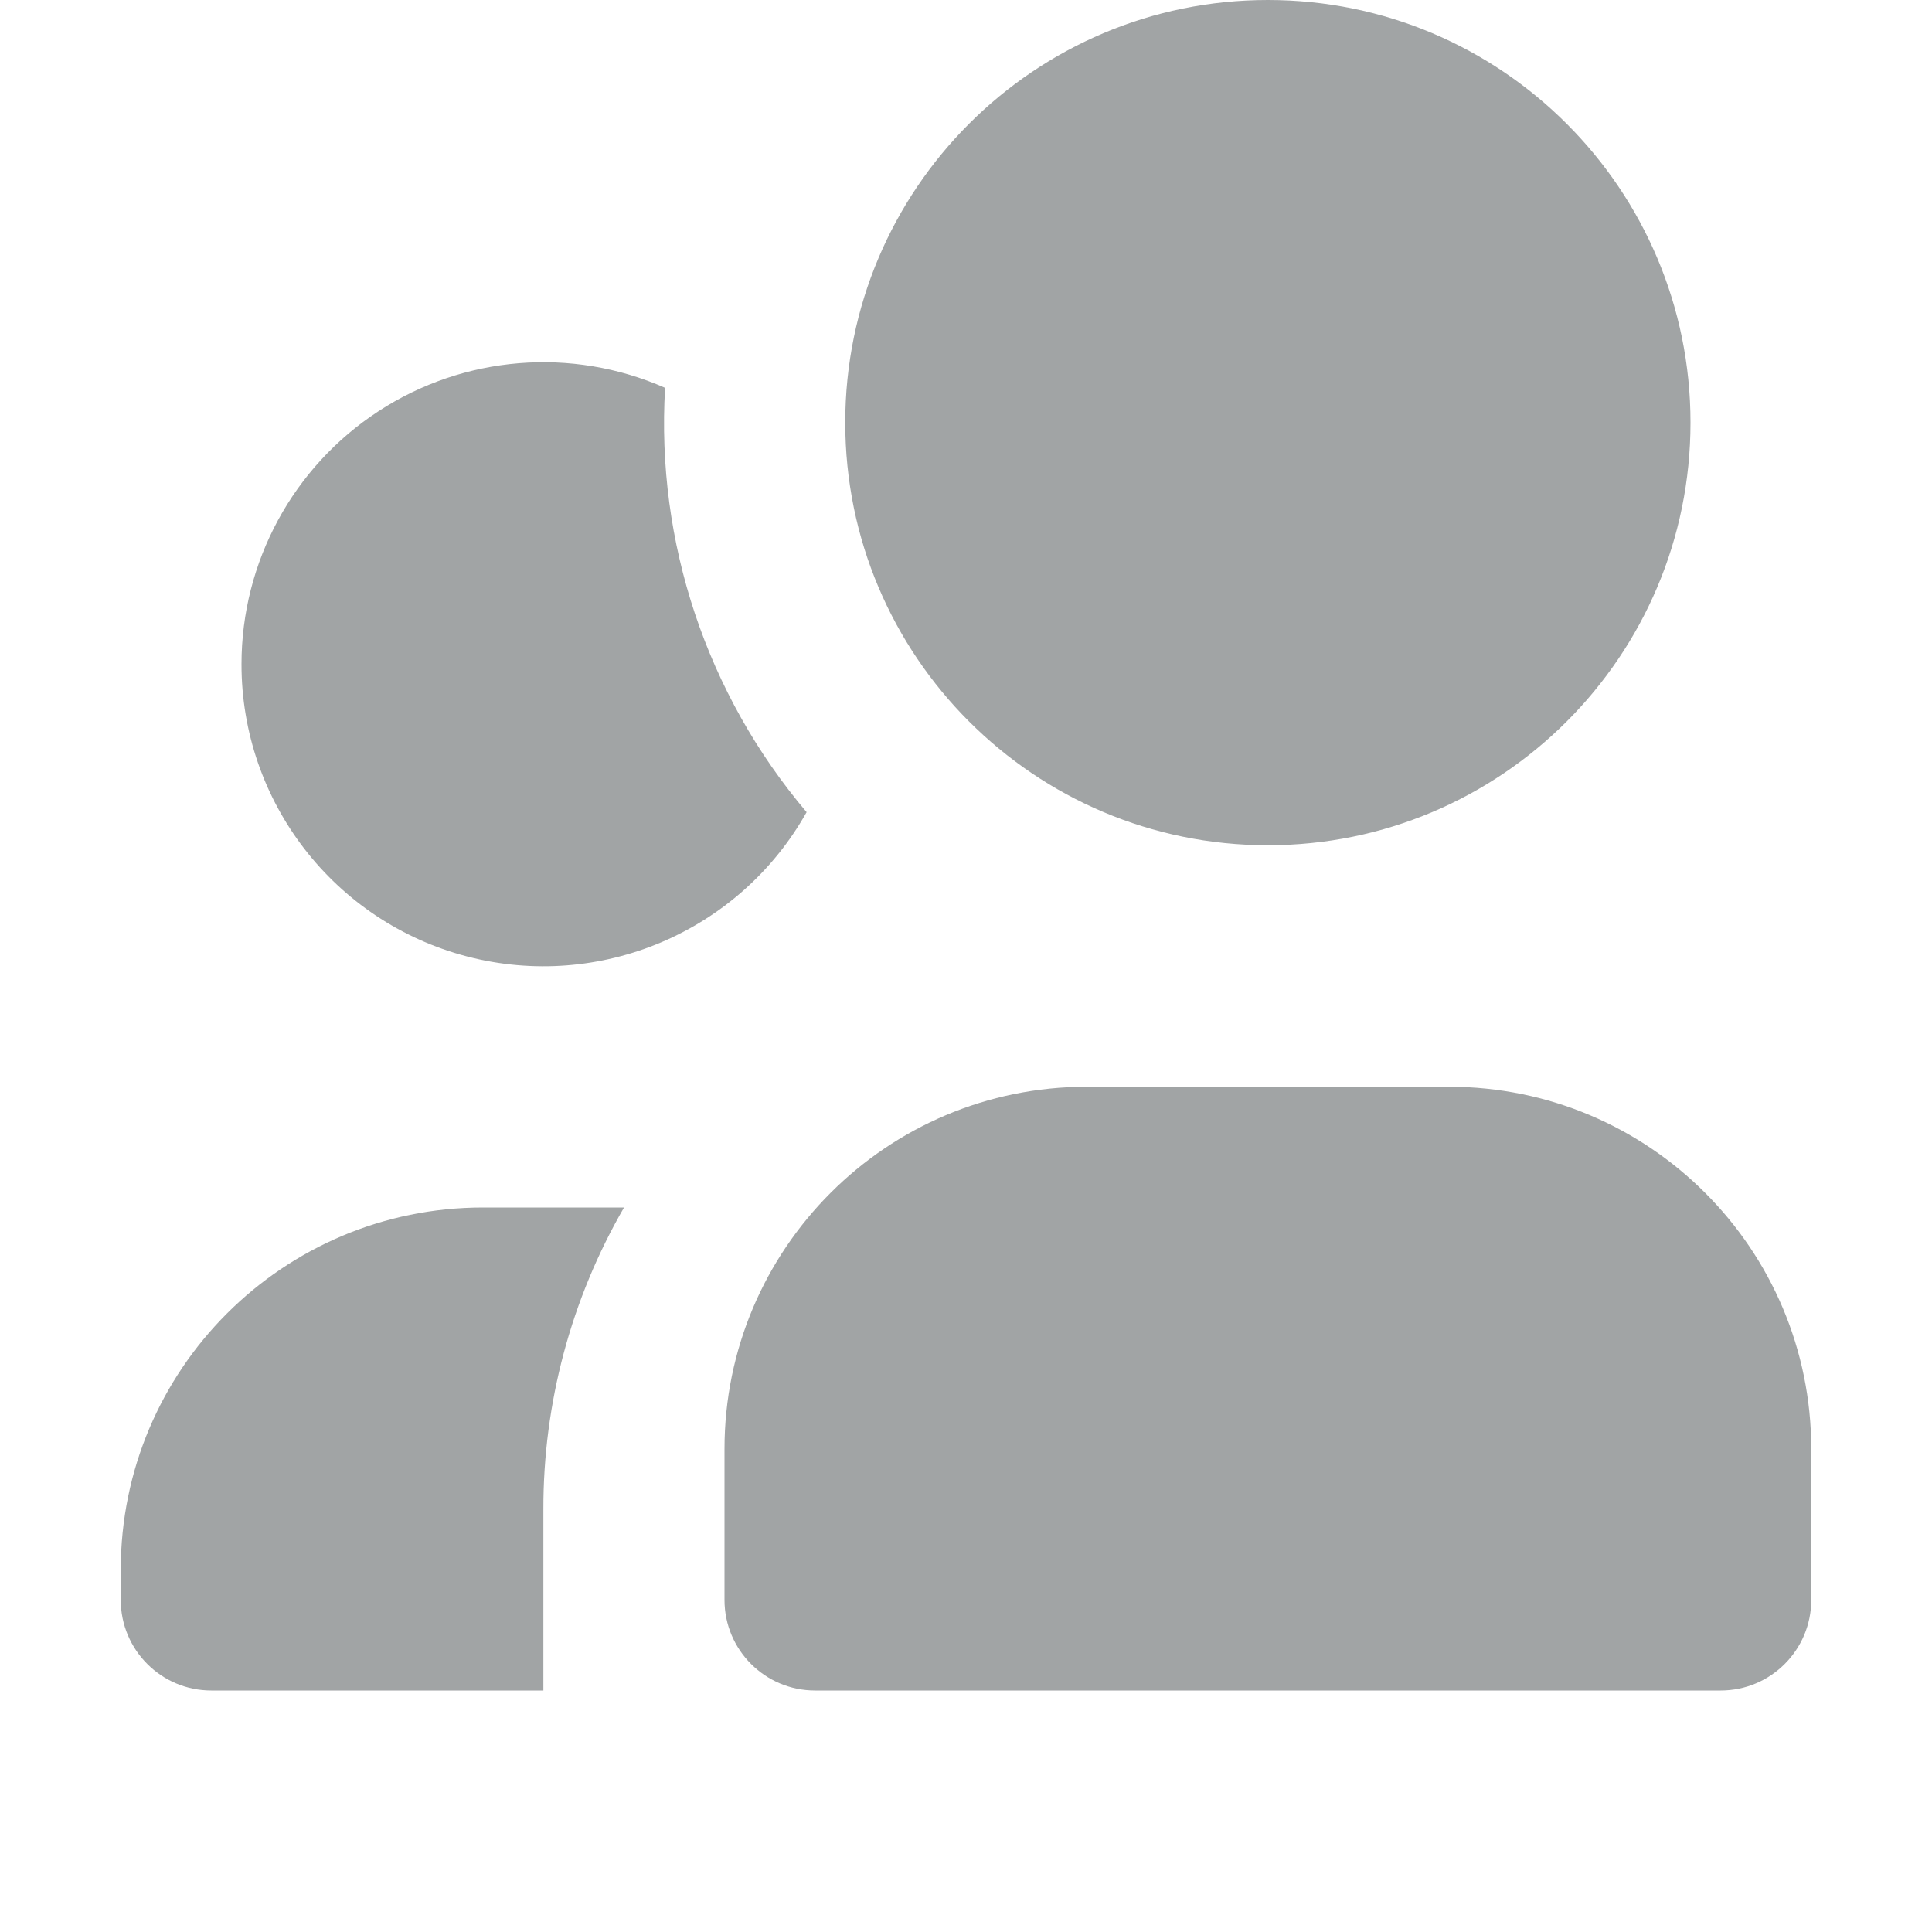
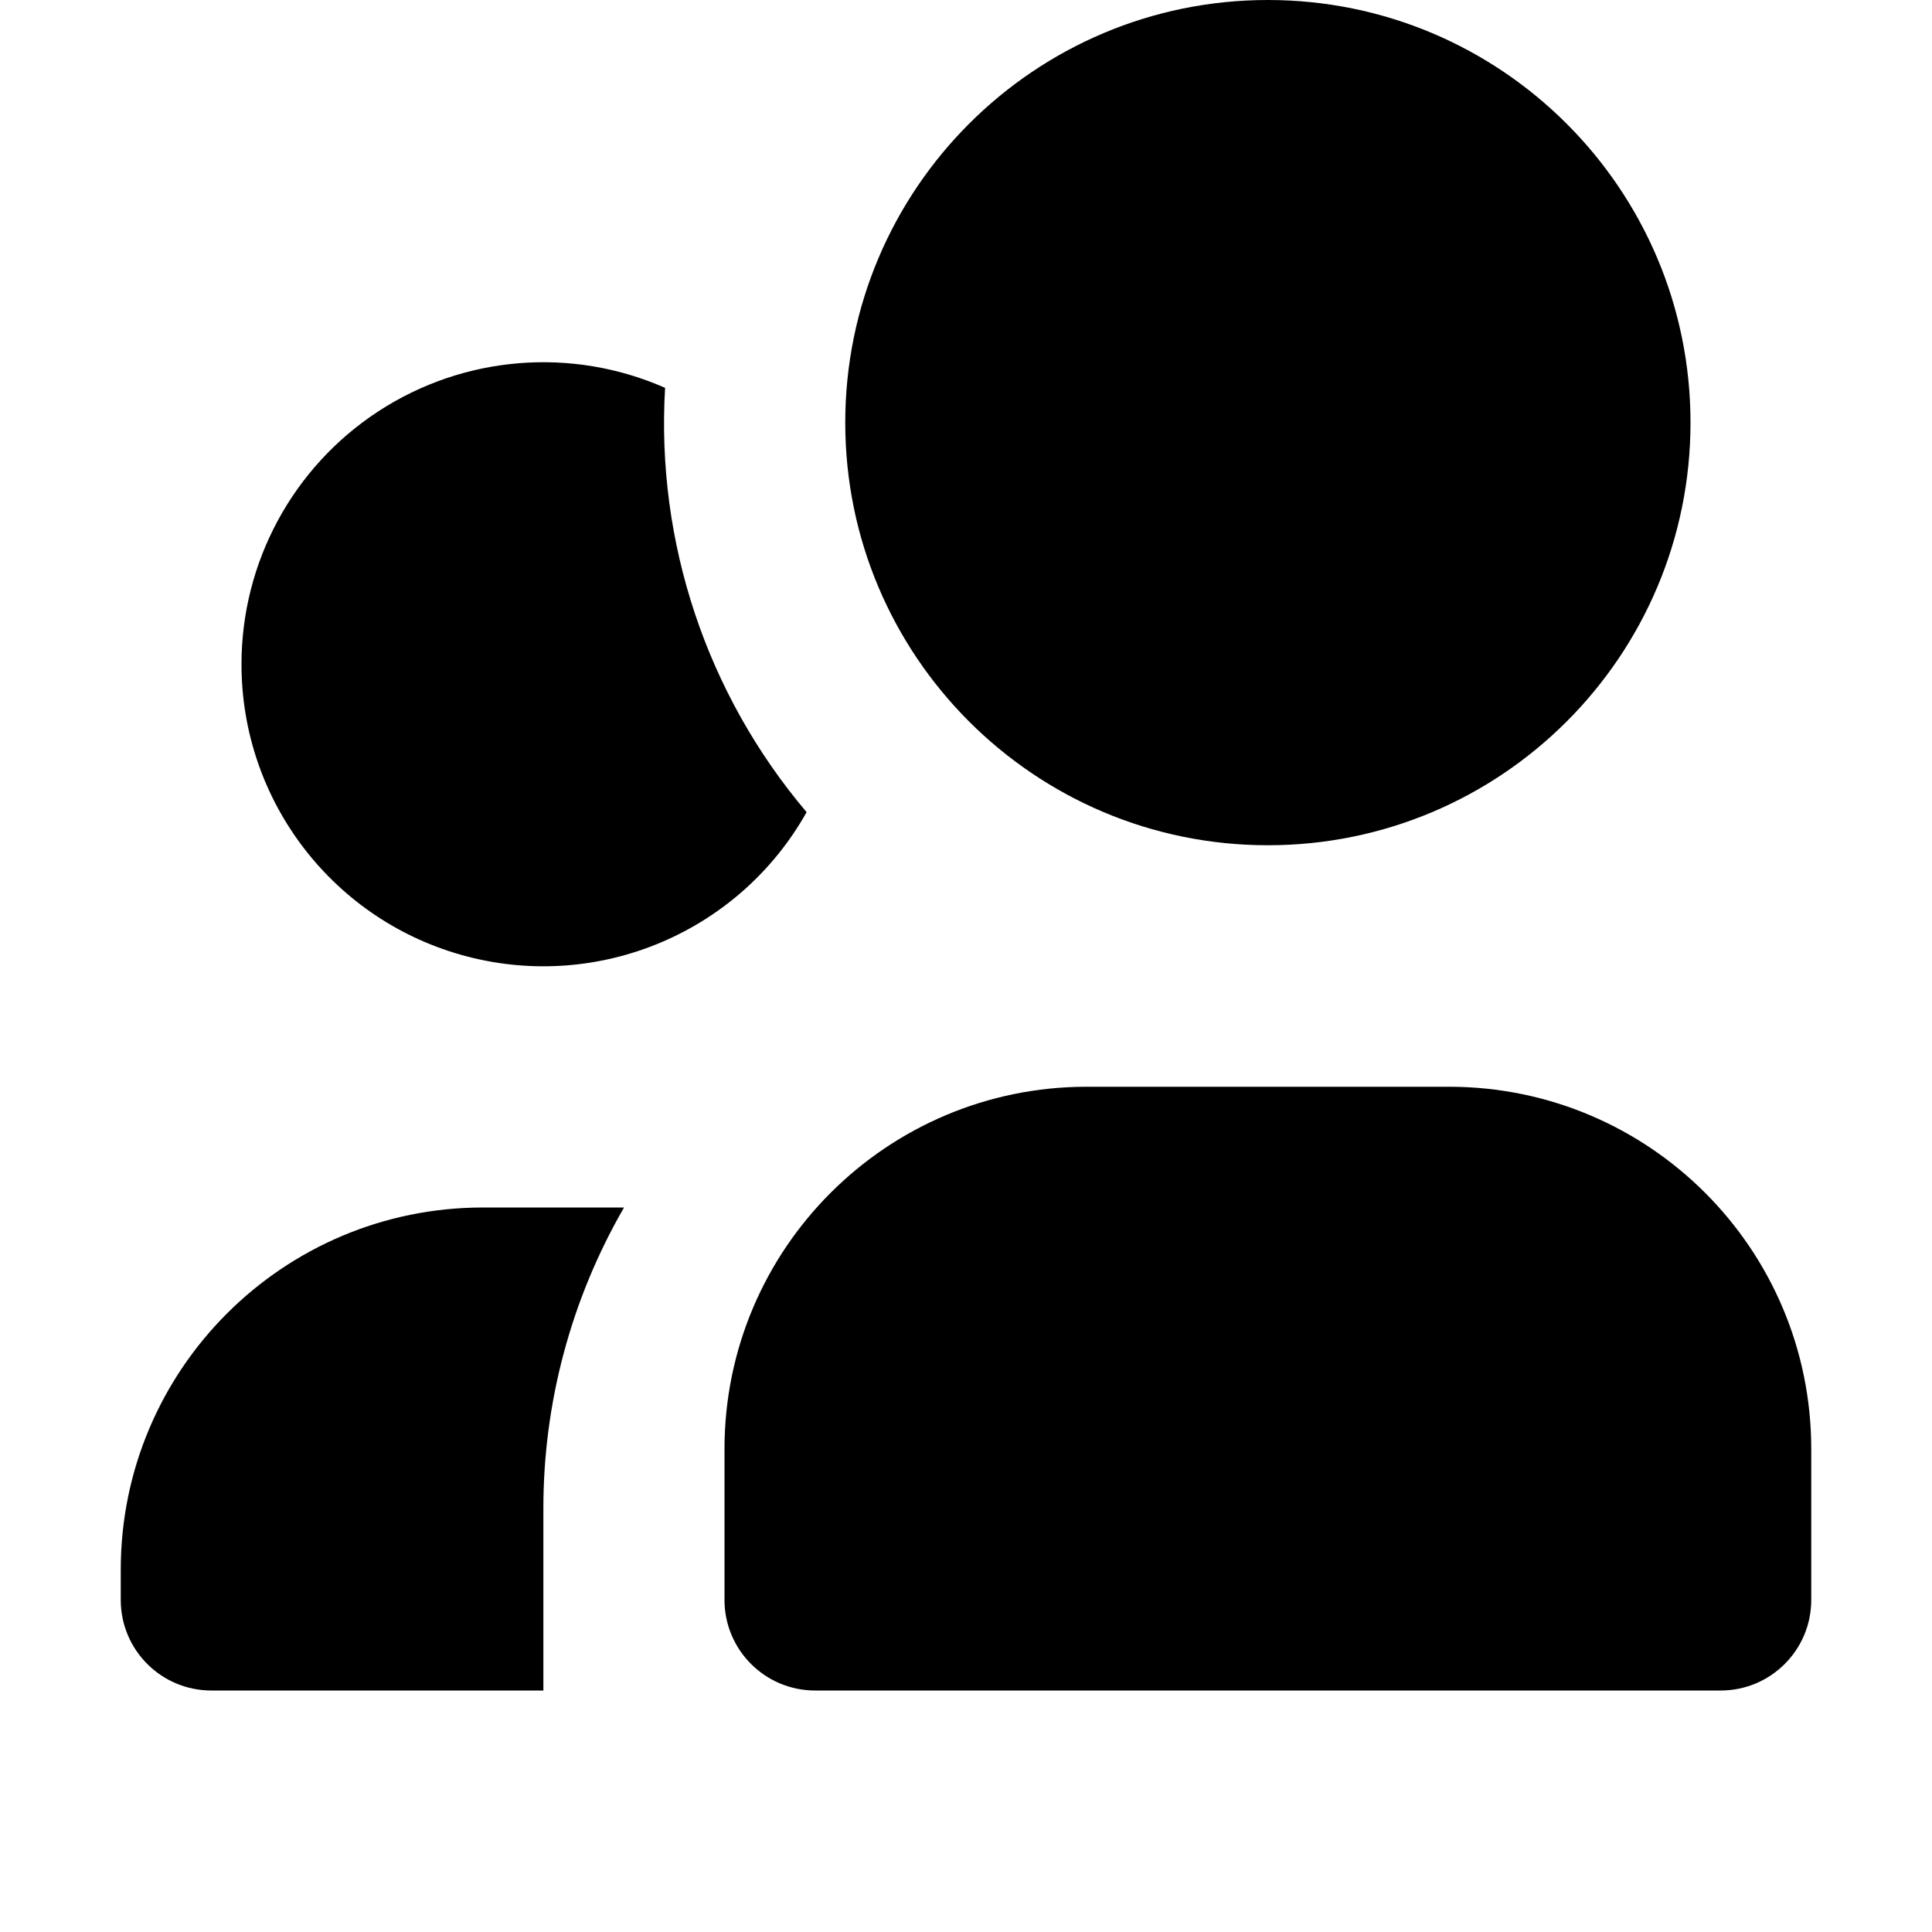
<svg xmlns="http://www.w3.org/2000/svg" width="16" height="16" viewBox="0 0 16 16">
-   <path fill-rule="evenodd" clip-rule="evenodd" d="M10.5 7a3.5 3.5 0 1 0 0-7 3.5 3.5 0 0 0 0 7ZM9 9a3 3 0 0 0-3 3v1.25c0 .414.336.75.75.75h7.5a.75.75 0 0 0 .75-.75V12a3 3 0 0 0-3-3H9ZM5.508 3.212A4.98 4.98 0 0 0 6.68 6.726 2.5 2.5 0 0 1 2 5.5a2.5 2.5 0 0 1 3.508-2.288ZM5.168 10a4.977 4.977 0 0 0-.668 2.5V14H1.75a.75.75 0 0 1-.75-.75V13a3 3 0 0 1 3-3h1.169Z" fill="#A1A4A5" />
+   <path fill-rule="evenodd" clip-rule="evenodd" d="M10.5 7a3.5 3.5 0 1 0 0-7 3.5 3.5 0 0 0 0 7ZM9 9a3 3 0 0 0-3 3v1.25c0 .414.336.75.75.75h7.5a.75.75 0 0 0 .75-.75V12a3 3 0 0 0-3-3H9ZM5.508 3.212A4.98 4.98 0 0 0 6.68 6.726 2.5 2.5 0 0 1 2 5.5a2.5 2.5 0 0 1 3.508-2.288ZM5.168 10a4.977 4.977 0 0 0-.668 2.5V14H1.75a.75.75 0 0 1-.75-.75V13a3 3 0 0 1 3-3h1.169Z" fill="currentColor" />
</svg>
